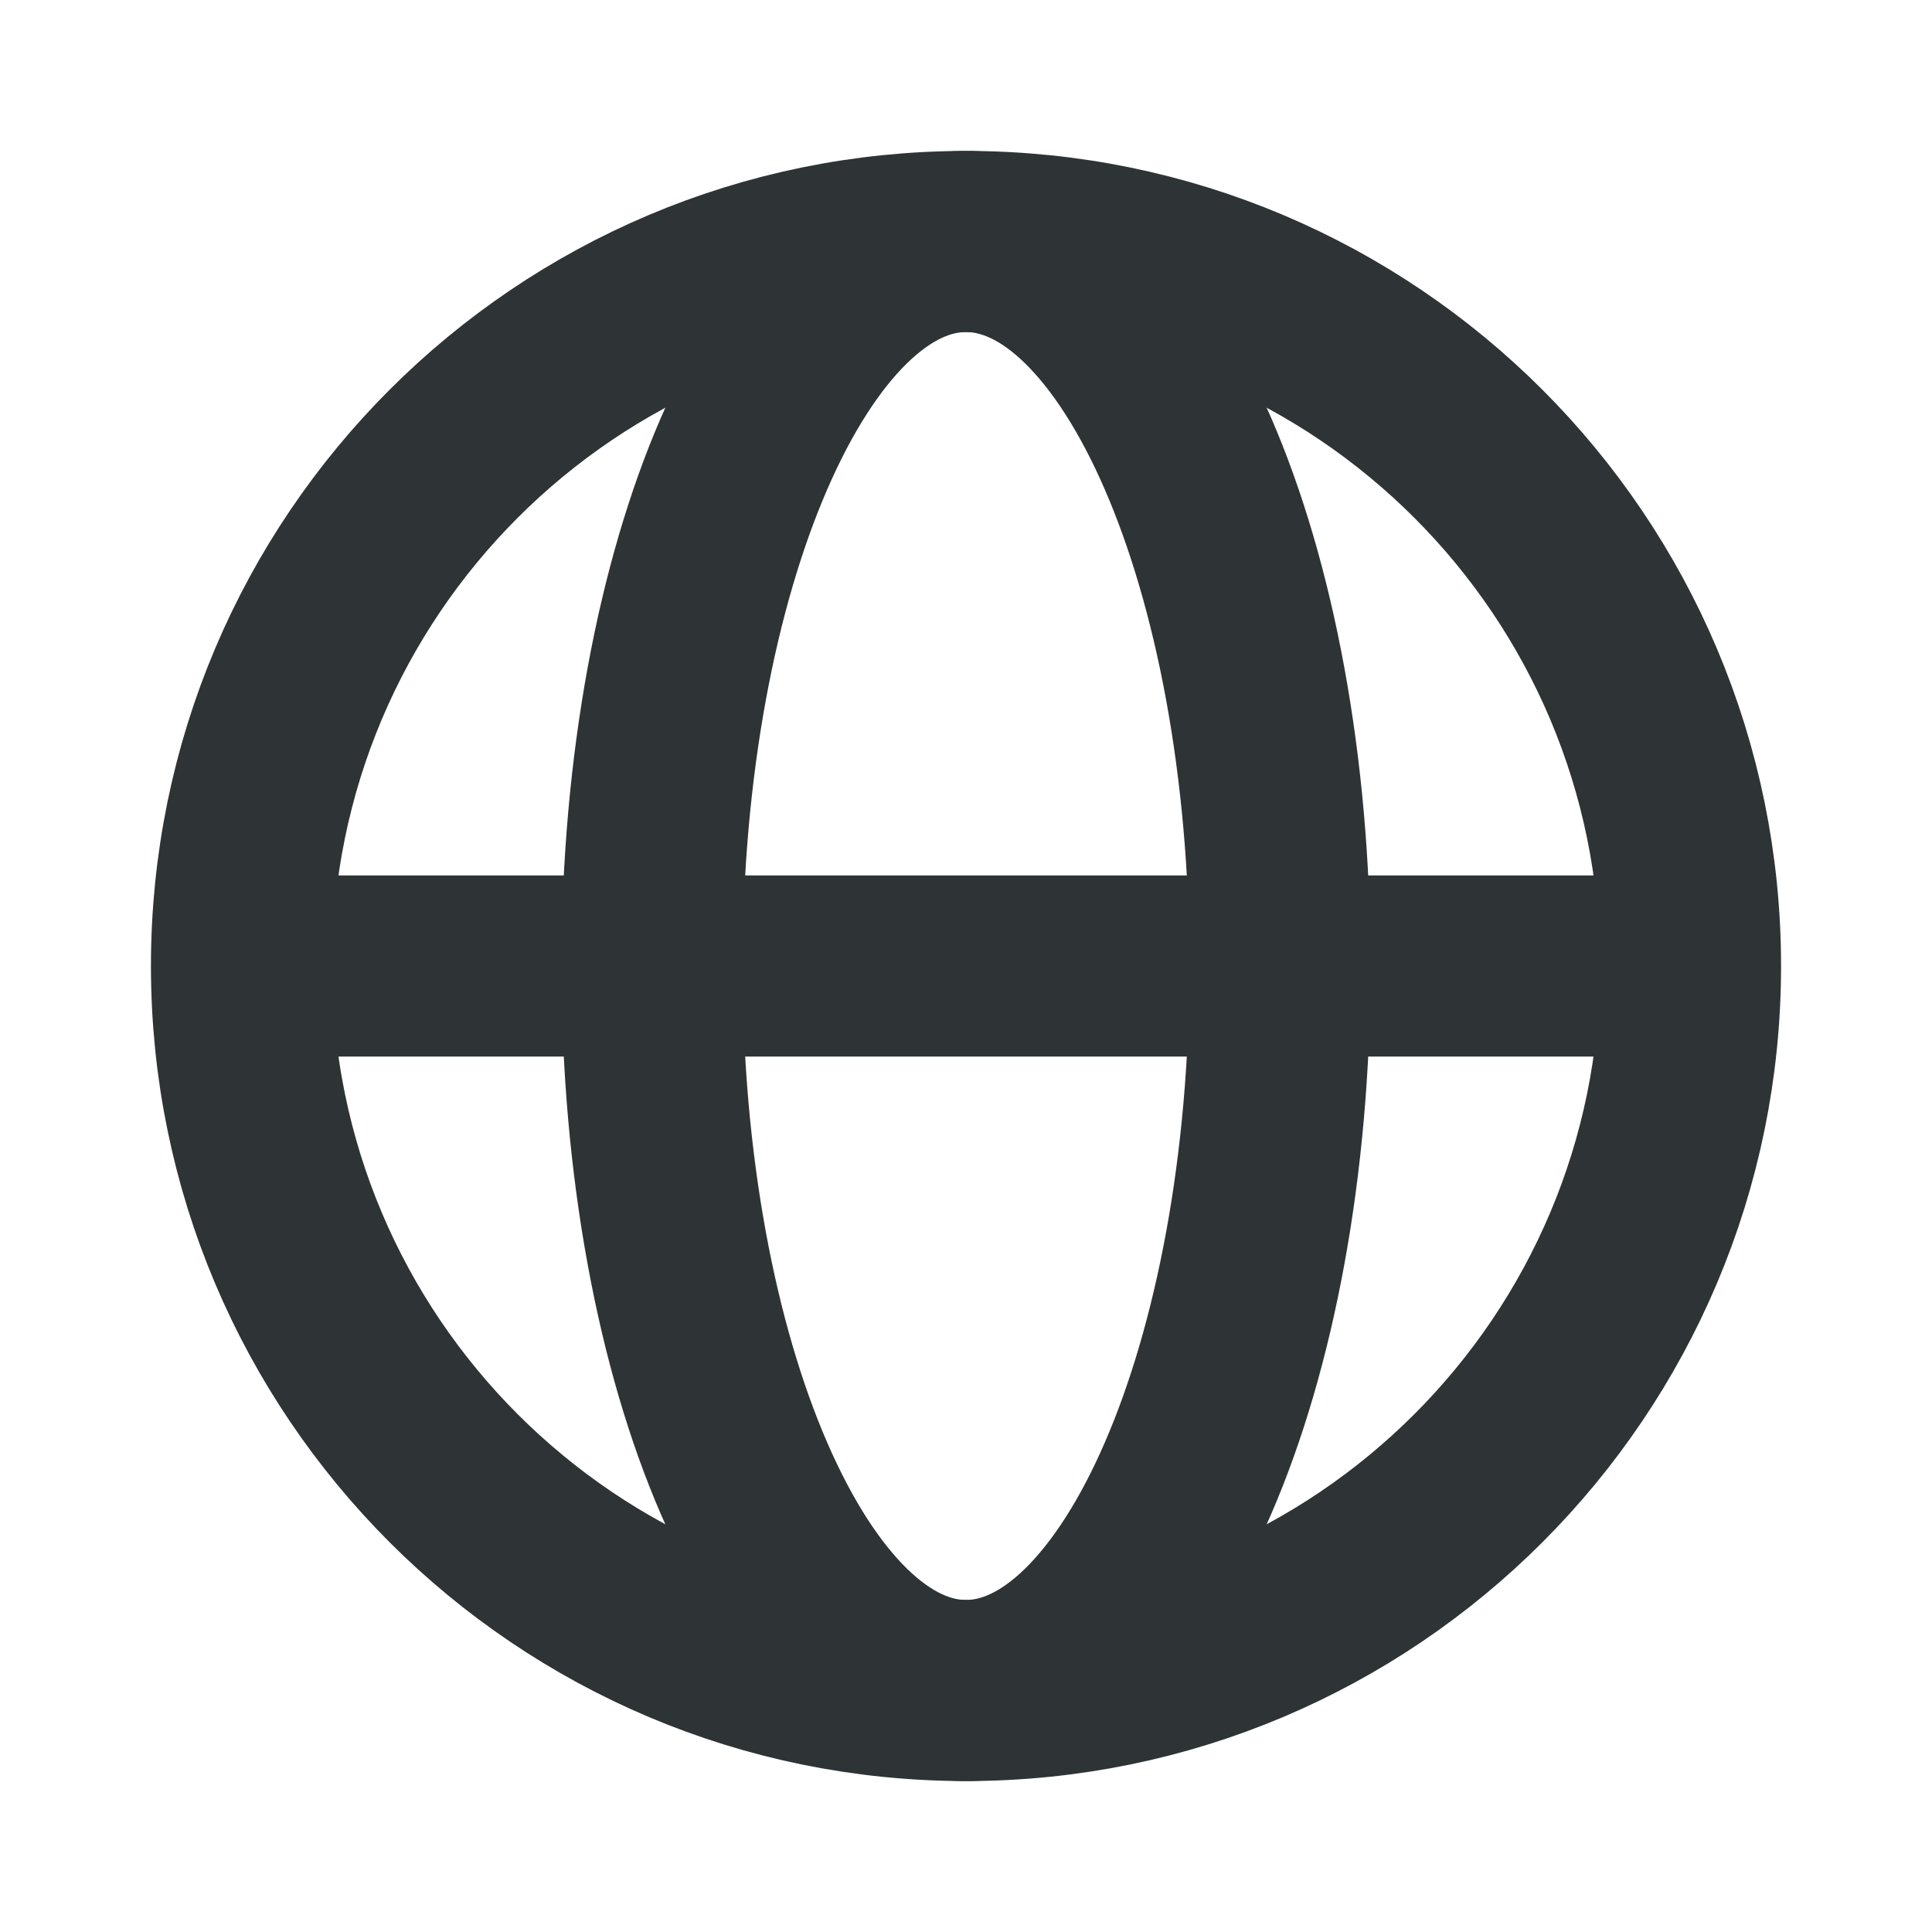
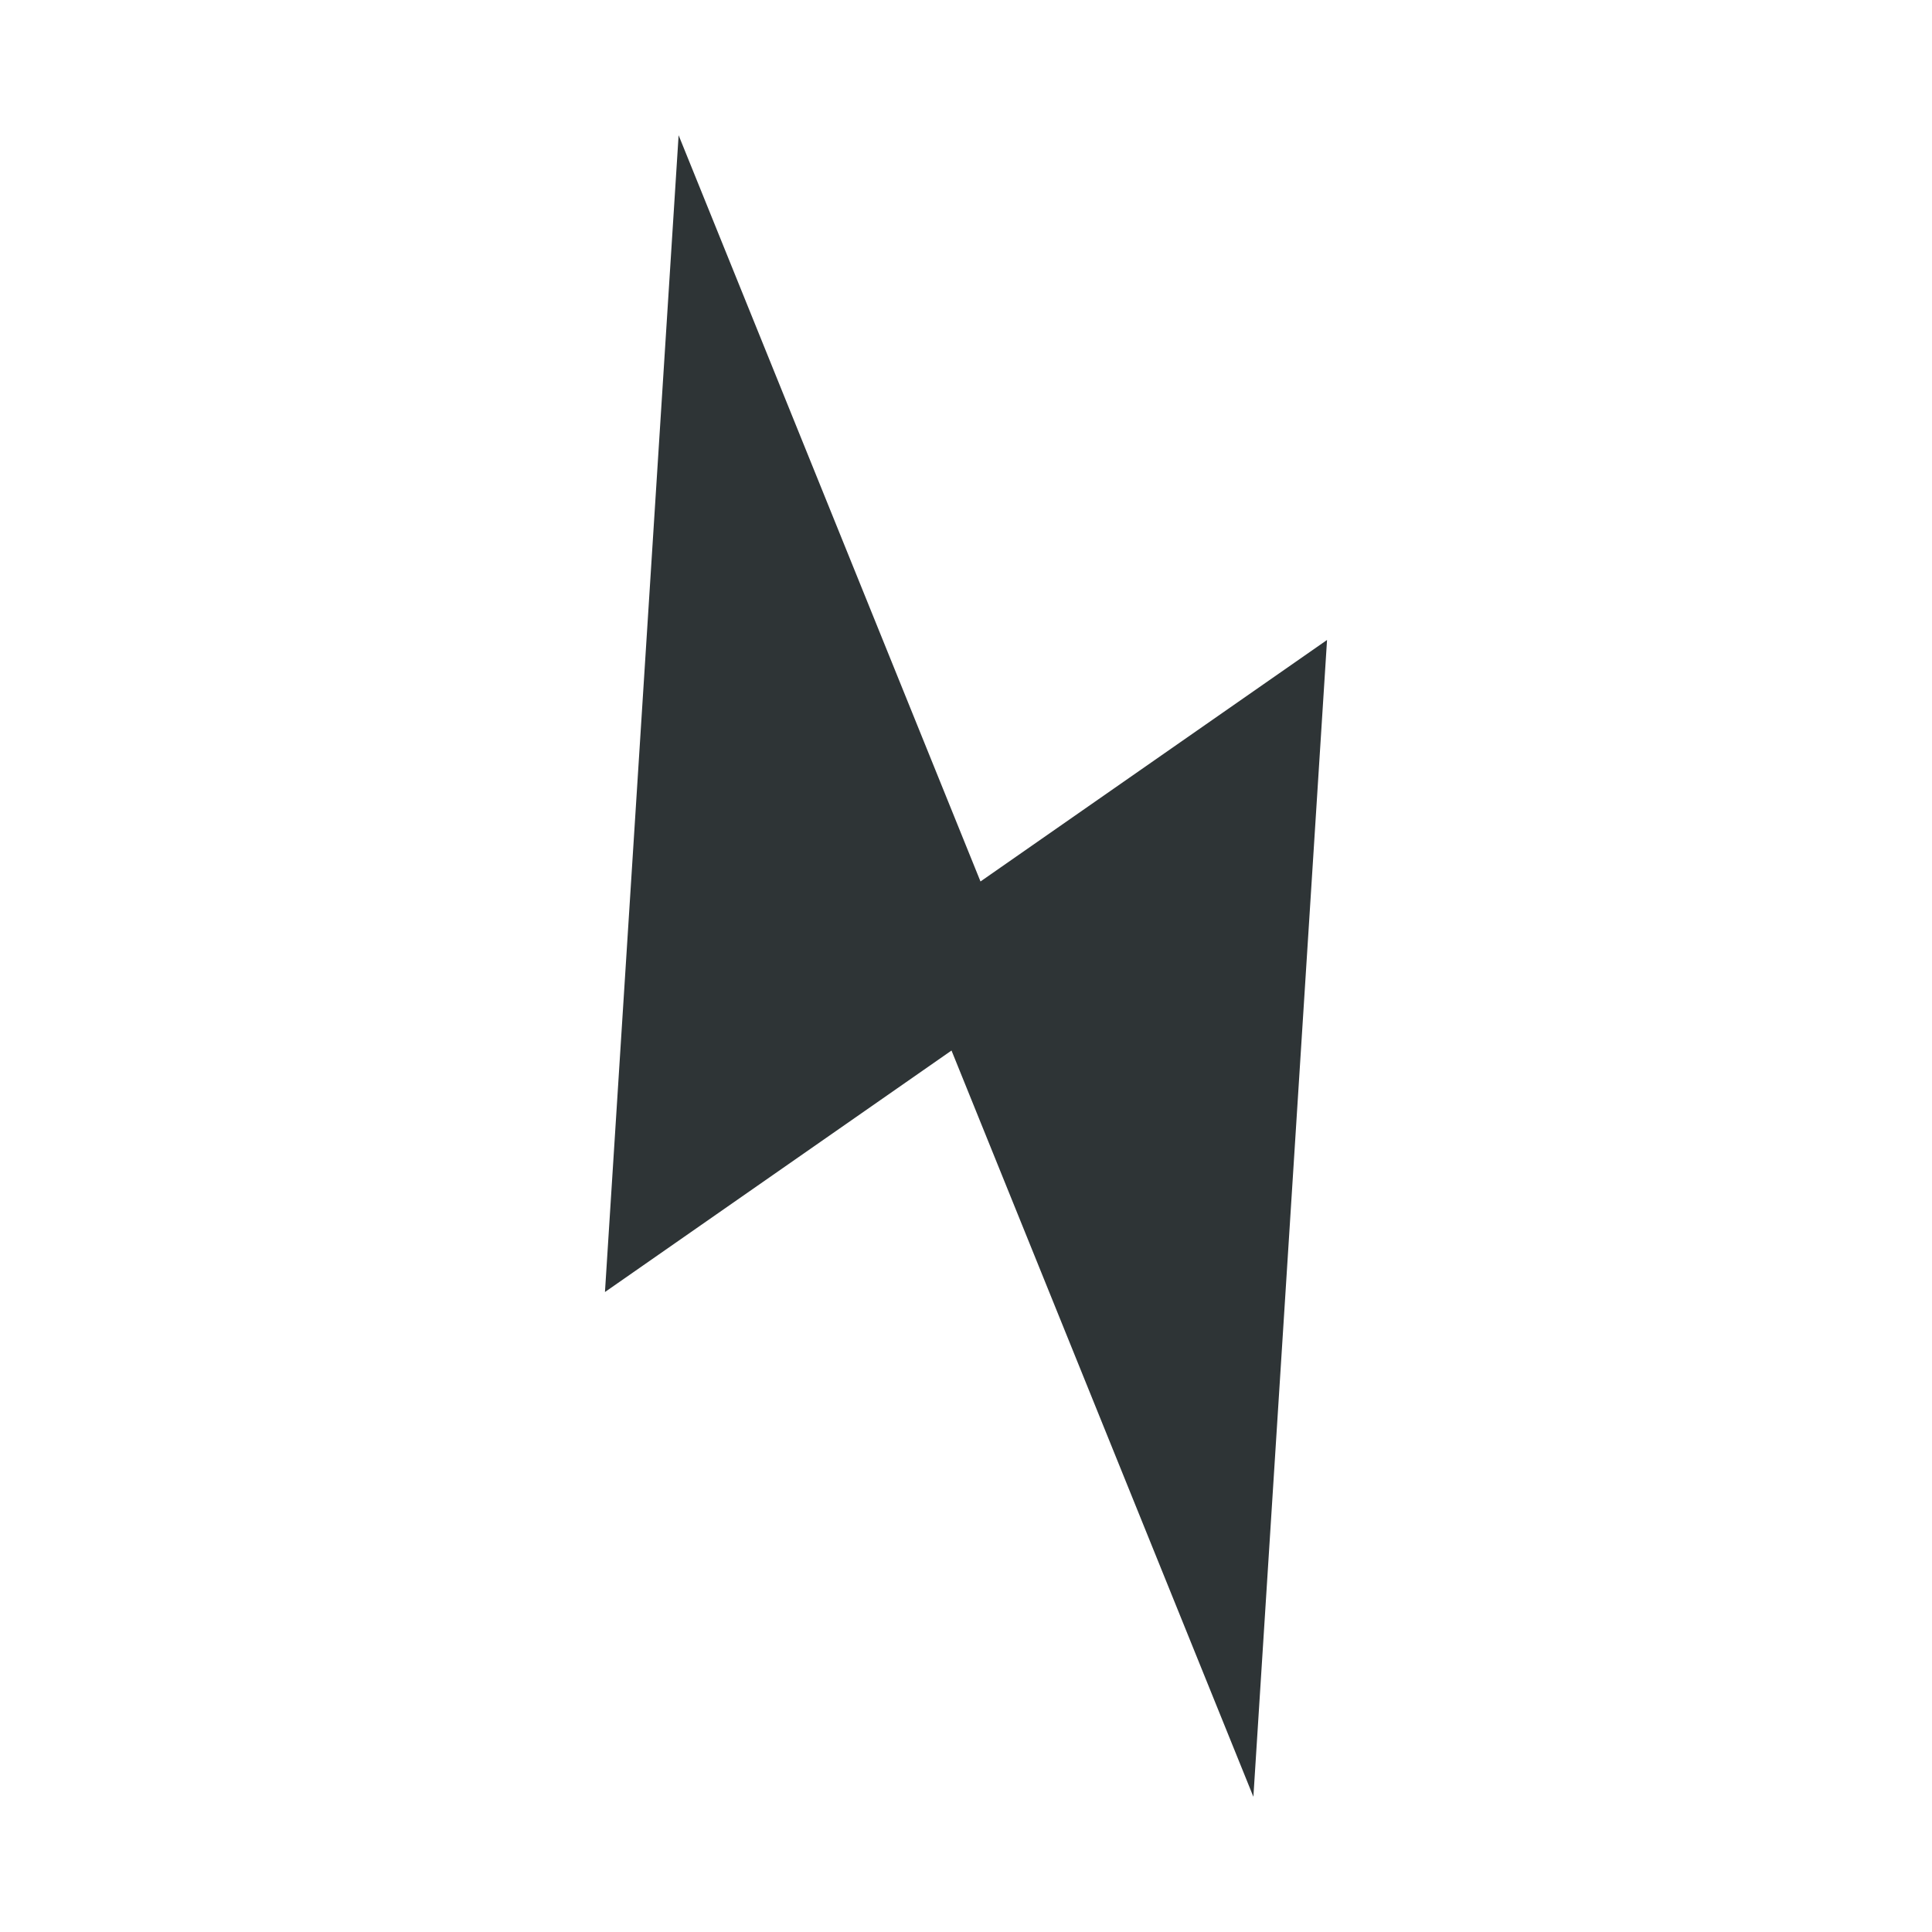
<svg xmlns="http://www.w3.org/2000/svg" height="16px" width="16px" viewBox="0 0 16 16">
-   <g fill="none" stroke="#2e3436" stroke-width="1.5">
-     <circle cx="8" cy="8" r="6" />
-     <ellipse cx="8" cy="8" rx="2.6" ry="6" />
-     <path d="M2 8h12" />
-   </g>
+   <path d="M 5.62 1.12 L 5.01 10.70 L 7.88 8.70 L 10.38 14.88 L 10.99 5.30 L 8.12 7.30 Z" fill="#2e3436" />
</svg>
